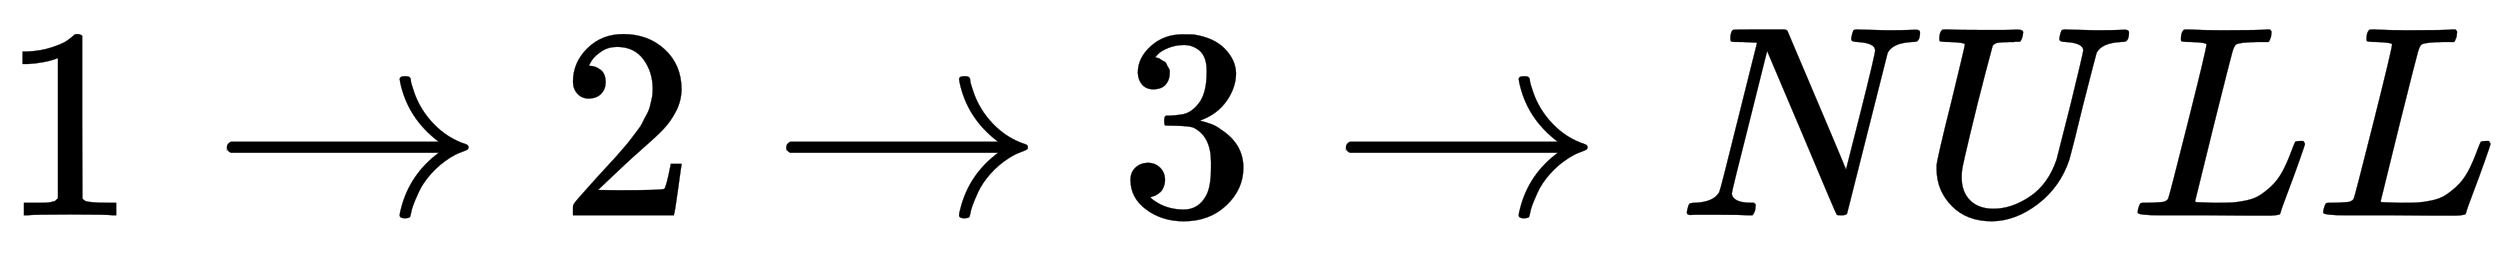
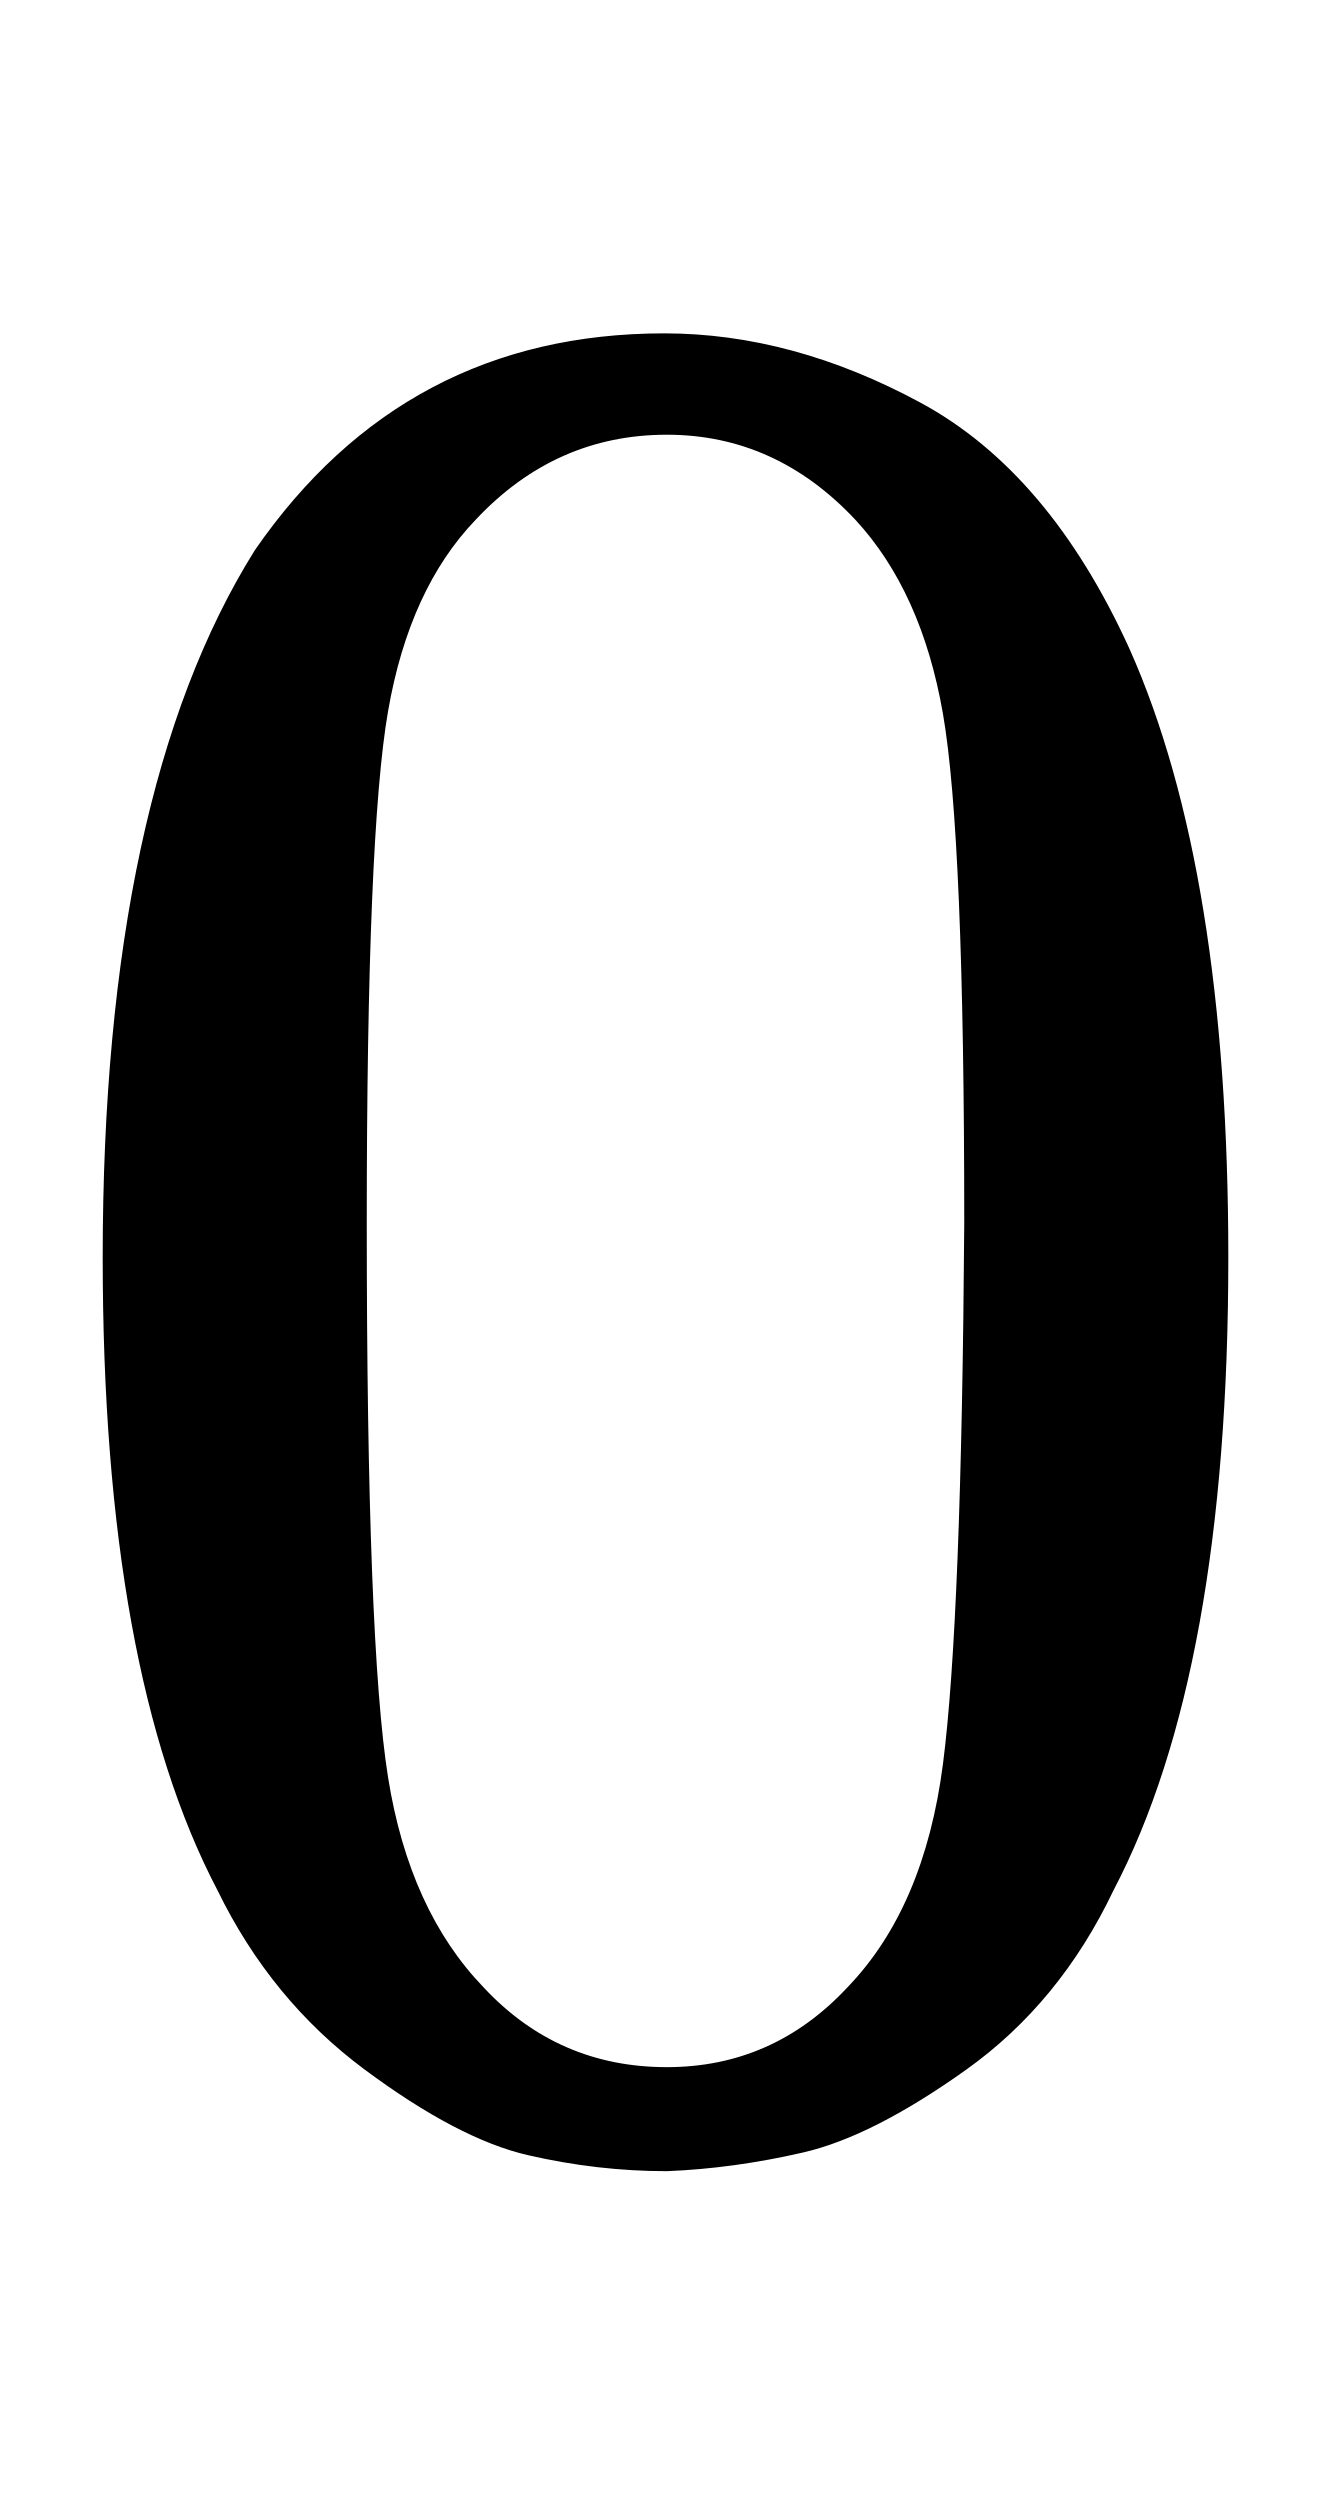
- <svg xmlns="http://www.w3.org/2000/svg" width="21.341ex" height="2.176ex" style="vertical-align: -0.338ex;" viewBox="0 -791.3 9188.7 936.9" role="img" focusable="false">
+ <svg xmlns="http://www.w3.org/2000/svg" width="1.162ex" height="2.176ex" style="vertical-align: -0.338ex;" viewBox="0 -791.3 500.5 936.9" role="img" focusable="false">
  <g stroke="currentColor" fill="currentColor" stroke-width="0" transform="matrix(1 0 0 -1 0 0)">
-     <path stroke-width="1" d="M213 578L200 573Q186 568 160 563T102 556H83V602H102Q149 604 189 617T245 641T273 663Q275 666 285 666Q294 666 302 660V361L303 61Q310 54 315 52T339 48T401 46H427V0H416Q395 3 257 3Q121 3 100 0H88V46H114Q136 46 152 46T177 47T193 50T201 52T207 57T213 61V578Z" />
-     <g transform="translate(778,0)">
-       <path stroke-width="1" d="M56 237T56 250T70 270H835Q719 357 692 493Q692 494 692 496T691 499Q691 511 708 511H711Q720 511 723 510T729 506T732 497T735 481T743 456Q765 389 816 336T935 261Q944 258 944 250Q944 244 939 241T915 231T877 212Q836 186 806 152T761 85T740 35T732 4Q730 -6 727 -8T711 -11Q691 -11 691 0Q691 7 696 25Q728 151 835 230H70Q56 237 56 250Z" />
-     </g>
-     <g transform="translate(2056,0)">
-       <path stroke-width="1" d="M109 429Q82 429 66 447T50 491Q50 562 103 614T235 666Q326 666 387 610T449 465Q449 422 429 383T381 315T301 241Q265 210 201 149L142 93L218 92Q375 92 385 97Q392 99 409 186V189H449V186Q448 183 436 95T421 3V0H50V19V31Q50 38 56 46T86 81Q115 113 136 137Q145 147 170 174T204 211T233 244T261 278T284 308T305 340T320 369T333 401T340 431T343 464Q343 527 309 573T212 619Q179 619 154 602T119 569T109 550Q109 549 114 549Q132 549 151 535T170 489Q170 464 154 447T109 429Z" />
-     </g>
-     <g transform="translate(2834,0)">
-       <path stroke-width="1" d="M56 237T56 250T70 270H835Q719 357 692 493Q692 494 692 496T691 499Q691 511 708 511H711Q720 511 723 510T729 506T732 497T735 481T743 456Q765 389 816 336T935 261Q944 258 944 250Q944 244 939 241T915 231T877 212Q836 186 806 152T761 85T740 35T732 4Q730 -6 727 -8T711 -11Q691 -11 691 0Q691 7 696 25Q728 151 835 230H70Q56 237 56 250Z" />
-     </g>
-     <g transform="translate(4113,0)">
-       <path stroke-width="1" d="M127 463Q100 463 85 480T69 524Q69 579 117 622T233 665Q268 665 277 664Q351 652 390 611T430 522Q430 470 396 421T302 350L299 348Q299 347 308 345T337 336T375 315Q457 262 457 175Q457 96 395 37T238 -22Q158 -22 100 21T42 130Q42 158 60 175T105 193Q133 193 151 175T169 130Q169 119 166 110T159 94T148 82T136 74T126 70T118 67L114 66Q165 21 238 21Q293 21 321 74Q338 107 338 175V195Q338 290 274 322Q259 328 213 329L171 330L168 332Q166 335 166 348Q166 366 174 366Q202 366 232 371Q266 376 294 413T322 525V533Q322 590 287 612Q265 626 240 626Q208 626 181 615T143 592T132 580H135Q138 579 143 578T153 573T165 566T175 555T183 540T186 520Q186 498 172 481T127 463Z" />
-     </g>
-     <g transform="translate(4891,0)">
-       <path stroke-width="1" d="M56 237T56 250T70 270H835Q719 357 692 493Q692 494 692 496T691 499Q691 511 708 511H711Q720 511 723 510T729 506T732 497T735 481T743 456Q765 389 816 336T935 261Q944 258 944 250Q944 244 939 241T915 231T877 212Q836 186 806 152T761 85T740 35T732 4Q730 -6 727 -8T711 -11Q691 -11 691 0Q691 7 696 25Q728 151 835 230H70Q56 237 56 250Z" />
-     </g>
-     <g transform="translate(6169,0)">
-       <path stroke-width="1" d="M234 637Q231 637 226 637Q201 637 196 638T191 649Q191 676 202 682Q204 683 299 683Q376 683 387 683T401 677Q612 181 616 168L670 381Q723 592 723 606Q723 633 659 637Q635 637 635 648Q635 650 637 660Q641 676 643 679T653 683Q656 683 684 682T767 680Q817 680 843 681T873 682Q888 682 888 672Q888 650 880 642Q878 637 858 637Q787 633 769 597L620 7Q618 0 599 0Q585 0 582 2Q579 5 453 305L326 604L261 344Q196 88 196 79Q201 46 268 46H278Q284 41 284 38T282 19Q278 6 272 0H259Q228 2 151 2Q123 2 100 2T63 2T46 1Q31 1 31 10Q31 14 34 26T39 40Q41 46 62 46Q130 49 150 85Q154 91 221 362L289 634Q287 635 234 637Z" />
-     </g>
-     <g transform="translate(7058,0)">
-       <path stroke-width="1" d="M107 637Q73 637 71 641Q70 643 70 649Q70 673 81 682Q83 683 98 683Q139 681 234 681Q268 681 297 681T342 682T362 682Q378 682 378 672Q378 670 376 658Q371 641 366 638H364Q362 638 359 638T352 638T343 637T334 637Q295 636 284 634T266 623Q265 621 238 518T184 302T154 169Q152 155 152 140Q152 86 183 55T269 24Q336 24 403 69T501 205L552 406Q599 598 599 606Q599 633 535 637Q511 637 511 648Q511 650 513 660Q517 676 519 679T529 683Q532 683 561 682T645 680Q696 680 723 681T752 682Q767 682 767 672Q767 650 759 642Q756 637 737 637Q666 633 648 597Q646 592 598 404Q557 235 548 205Q515 105 433 42T263 -22Q171 -22 116 34T60 167V183Q60 201 115 421Q164 622 164 628Q164 635 107 637Z" />
-     </g>
-     <g transform="translate(7825,0)">
-       <path stroke-width="1" d="M228 637Q194 637 192 641Q191 643 191 649Q191 673 202 682Q204 683 217 683Q271 680 344 680Q485 680 506 683H518Q524 677 524 674T522 656Q517 641 513 637H475Q406 636 394 628Q387 624 380 600T313 336Q297 271 279 198T252 88L243 52Q243 48 252 48T311 46H328Q360 46 379 47T428 54T478 72T522 106T564 161Q580 191 594 228T611 270Q616 273 628 273H641Q647 264 647 262T627 203T583 83T557 9Q555 4 553 3T537 0T494 -1Q483 -1 418 -1T294 0H116Q32 0 32 10Q32 17 34 24Q39 43 44 45Q48 46 59 46H65Q92 46 125 49Q139 52 144 61Q147 65 216 339T285 628Q285 635 228 637Z" />
-     </g>
-     <g transform="translate(8507,0)">
-       <path stroke-width="1" d="M228 637Q194 637 192 641Q191 643 191 649Q191 673 202 682Q204 683 217 683Q271 680 344 680Q485 680 506 683H518Q524 677 524 674T522 656Q517 641 513 637H475Q406 636 394 628Q387 624 380 600T313 336Q297 271 279 198T252 88L243 52Q243 48 252 48T311 46H328Q360 46 379 47T428 54T478 72T522 106T564 161Q580 191 594 228T611 270Q616 273 628 273H641Q647 264 647 262T627 203T583 83T557 9Q555 4 553 3T537 0T494 -1Q483 -1 418 -1T294 0H116Q32 0 32 10Q32 17 34 24Q39 43 44 45Q48 46 59 46H65Q92 46 125 49Q139 52 144 61Q147 65 216 339T285 628Q285 635 228 637Z" />
-     </g>
+     <path stroke-width="1" d="M96 585Q152 666 249 666Q297 666 345 640T423 548Q460 465 460 320Q460 165 417 83Q397 41 362 16T301 -15T250 -22Q224 -22 198 -16T137 16T82 83Q39 165 39 320Q39 494 96 585ZM321 597Q291 629 250 629Q208 629 178 597Q153 571 145 525T137 333Q137 175 145 125T181 46Q209 16 250 16Q290 16 318 46Q347 76 354 130T362 333Q362 478 354 524T321 597Z" />
  </g>
</svg>
